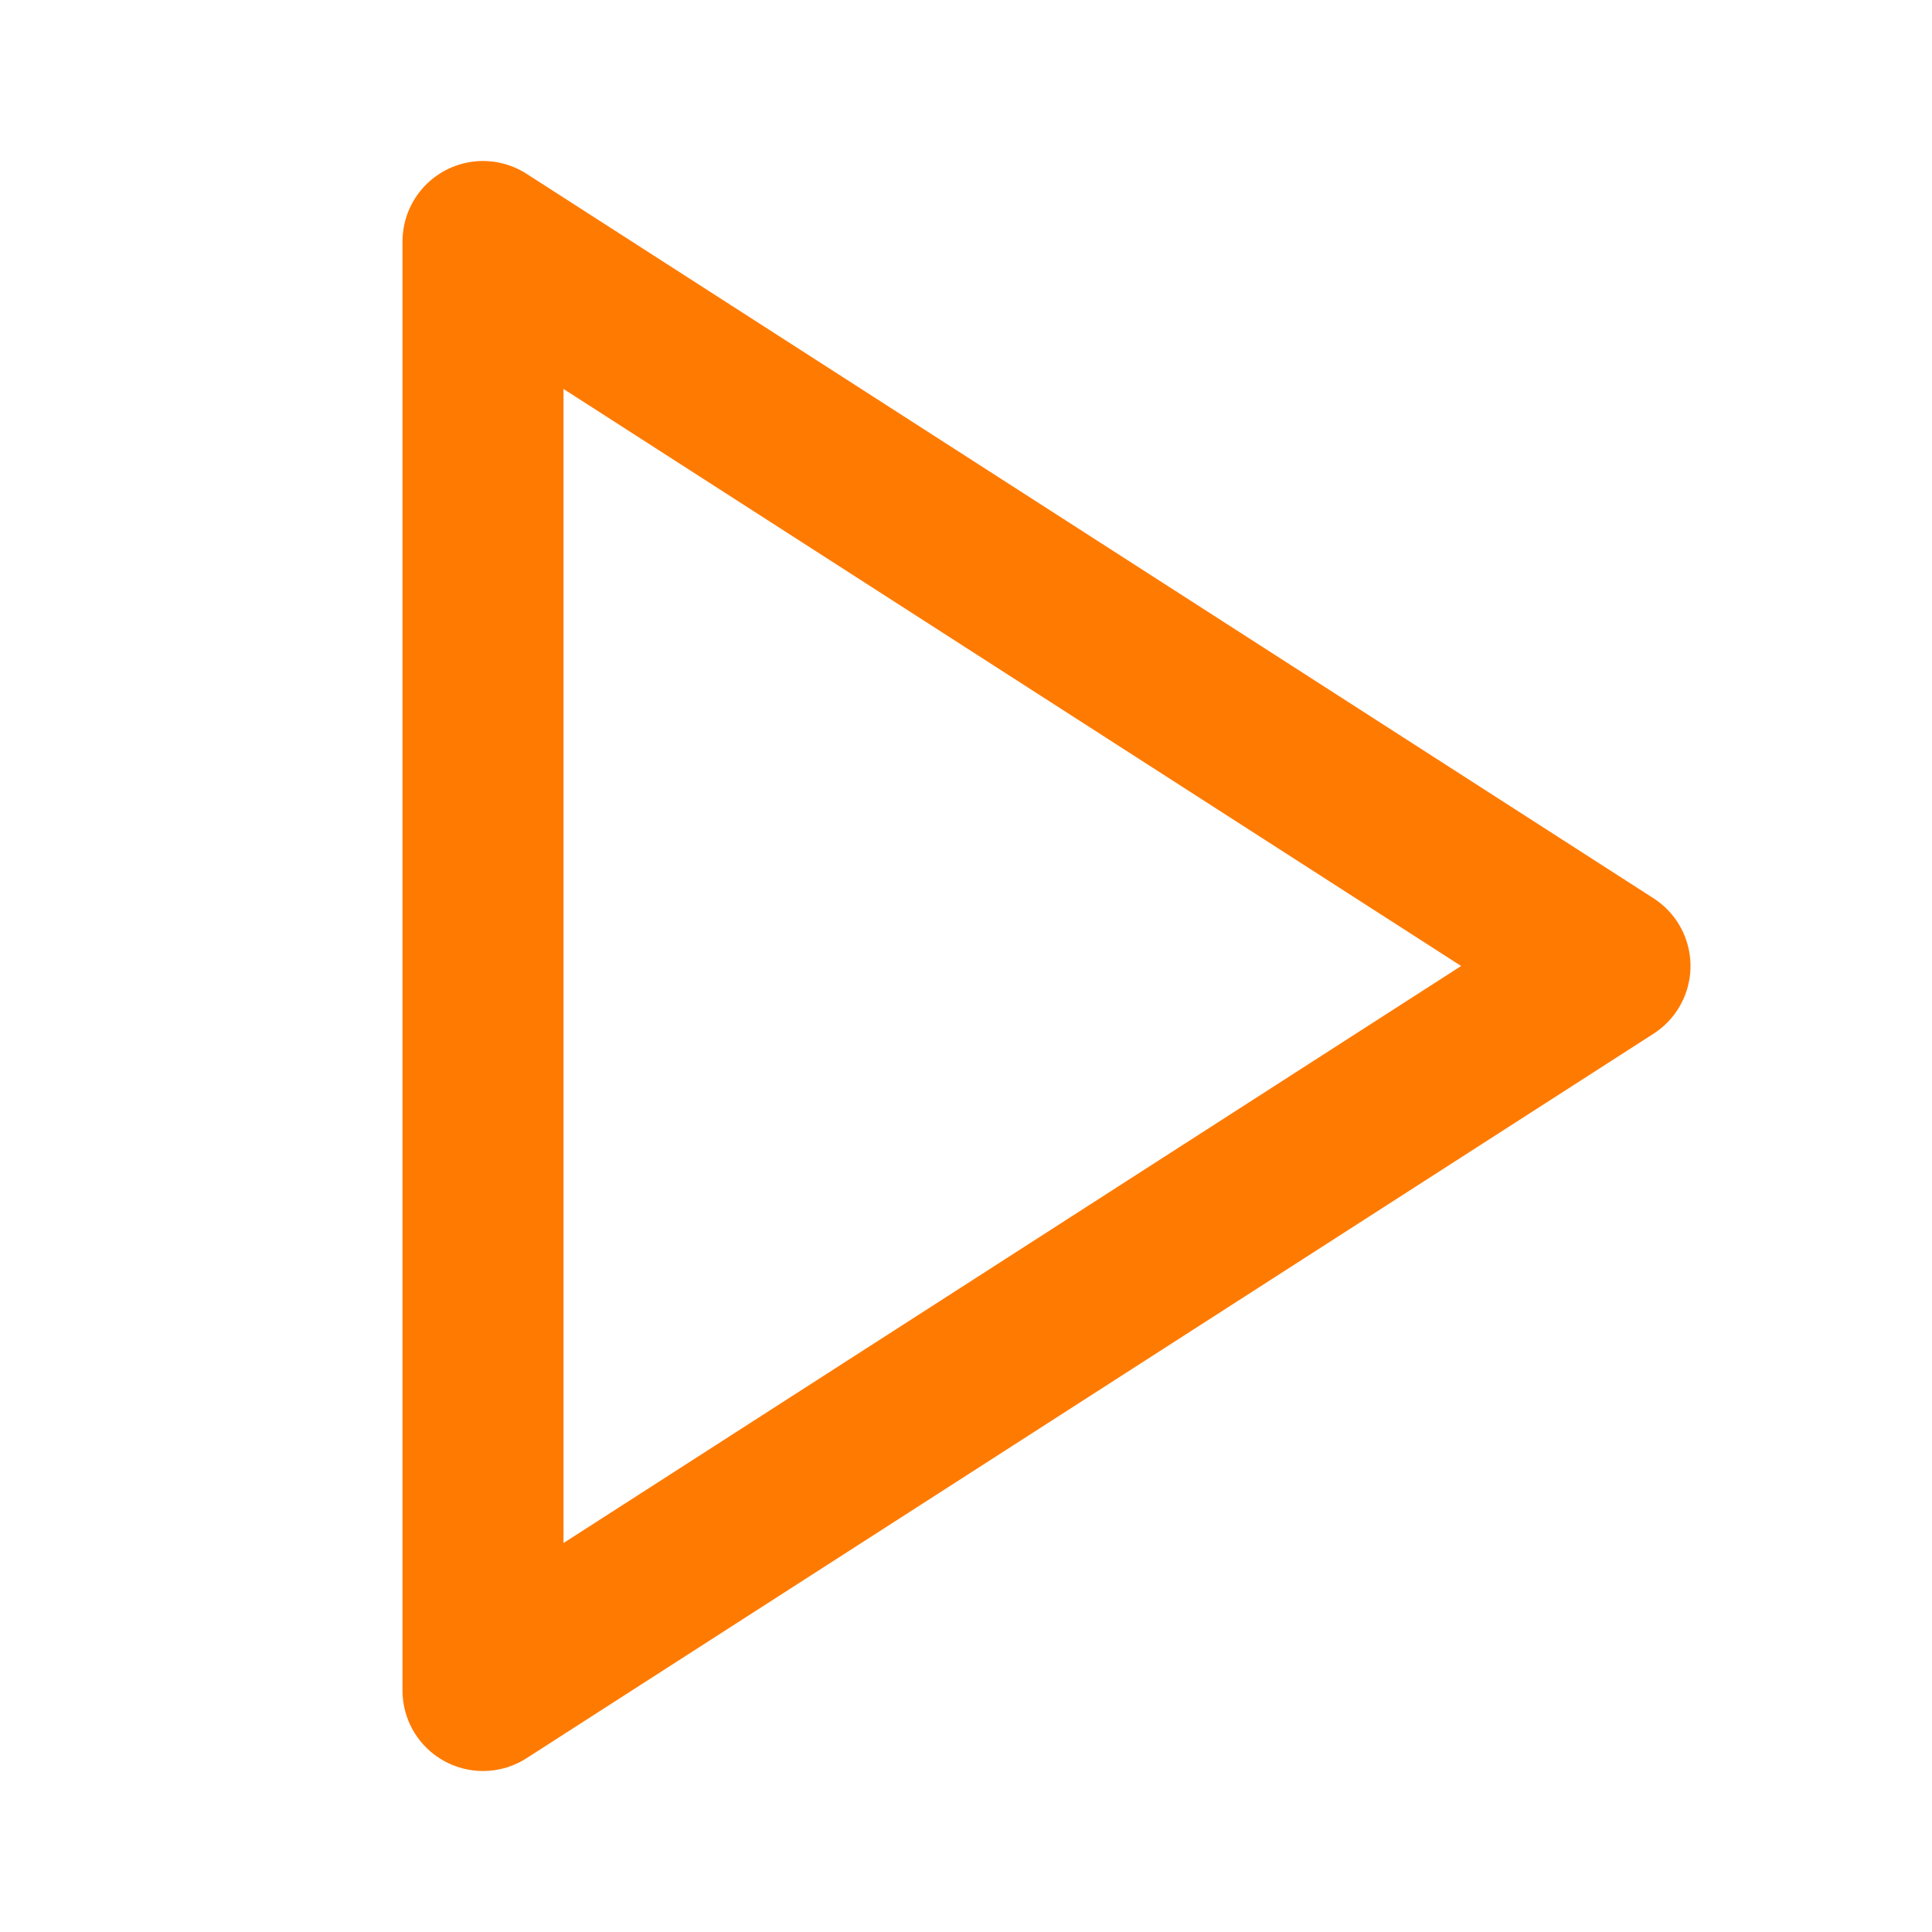
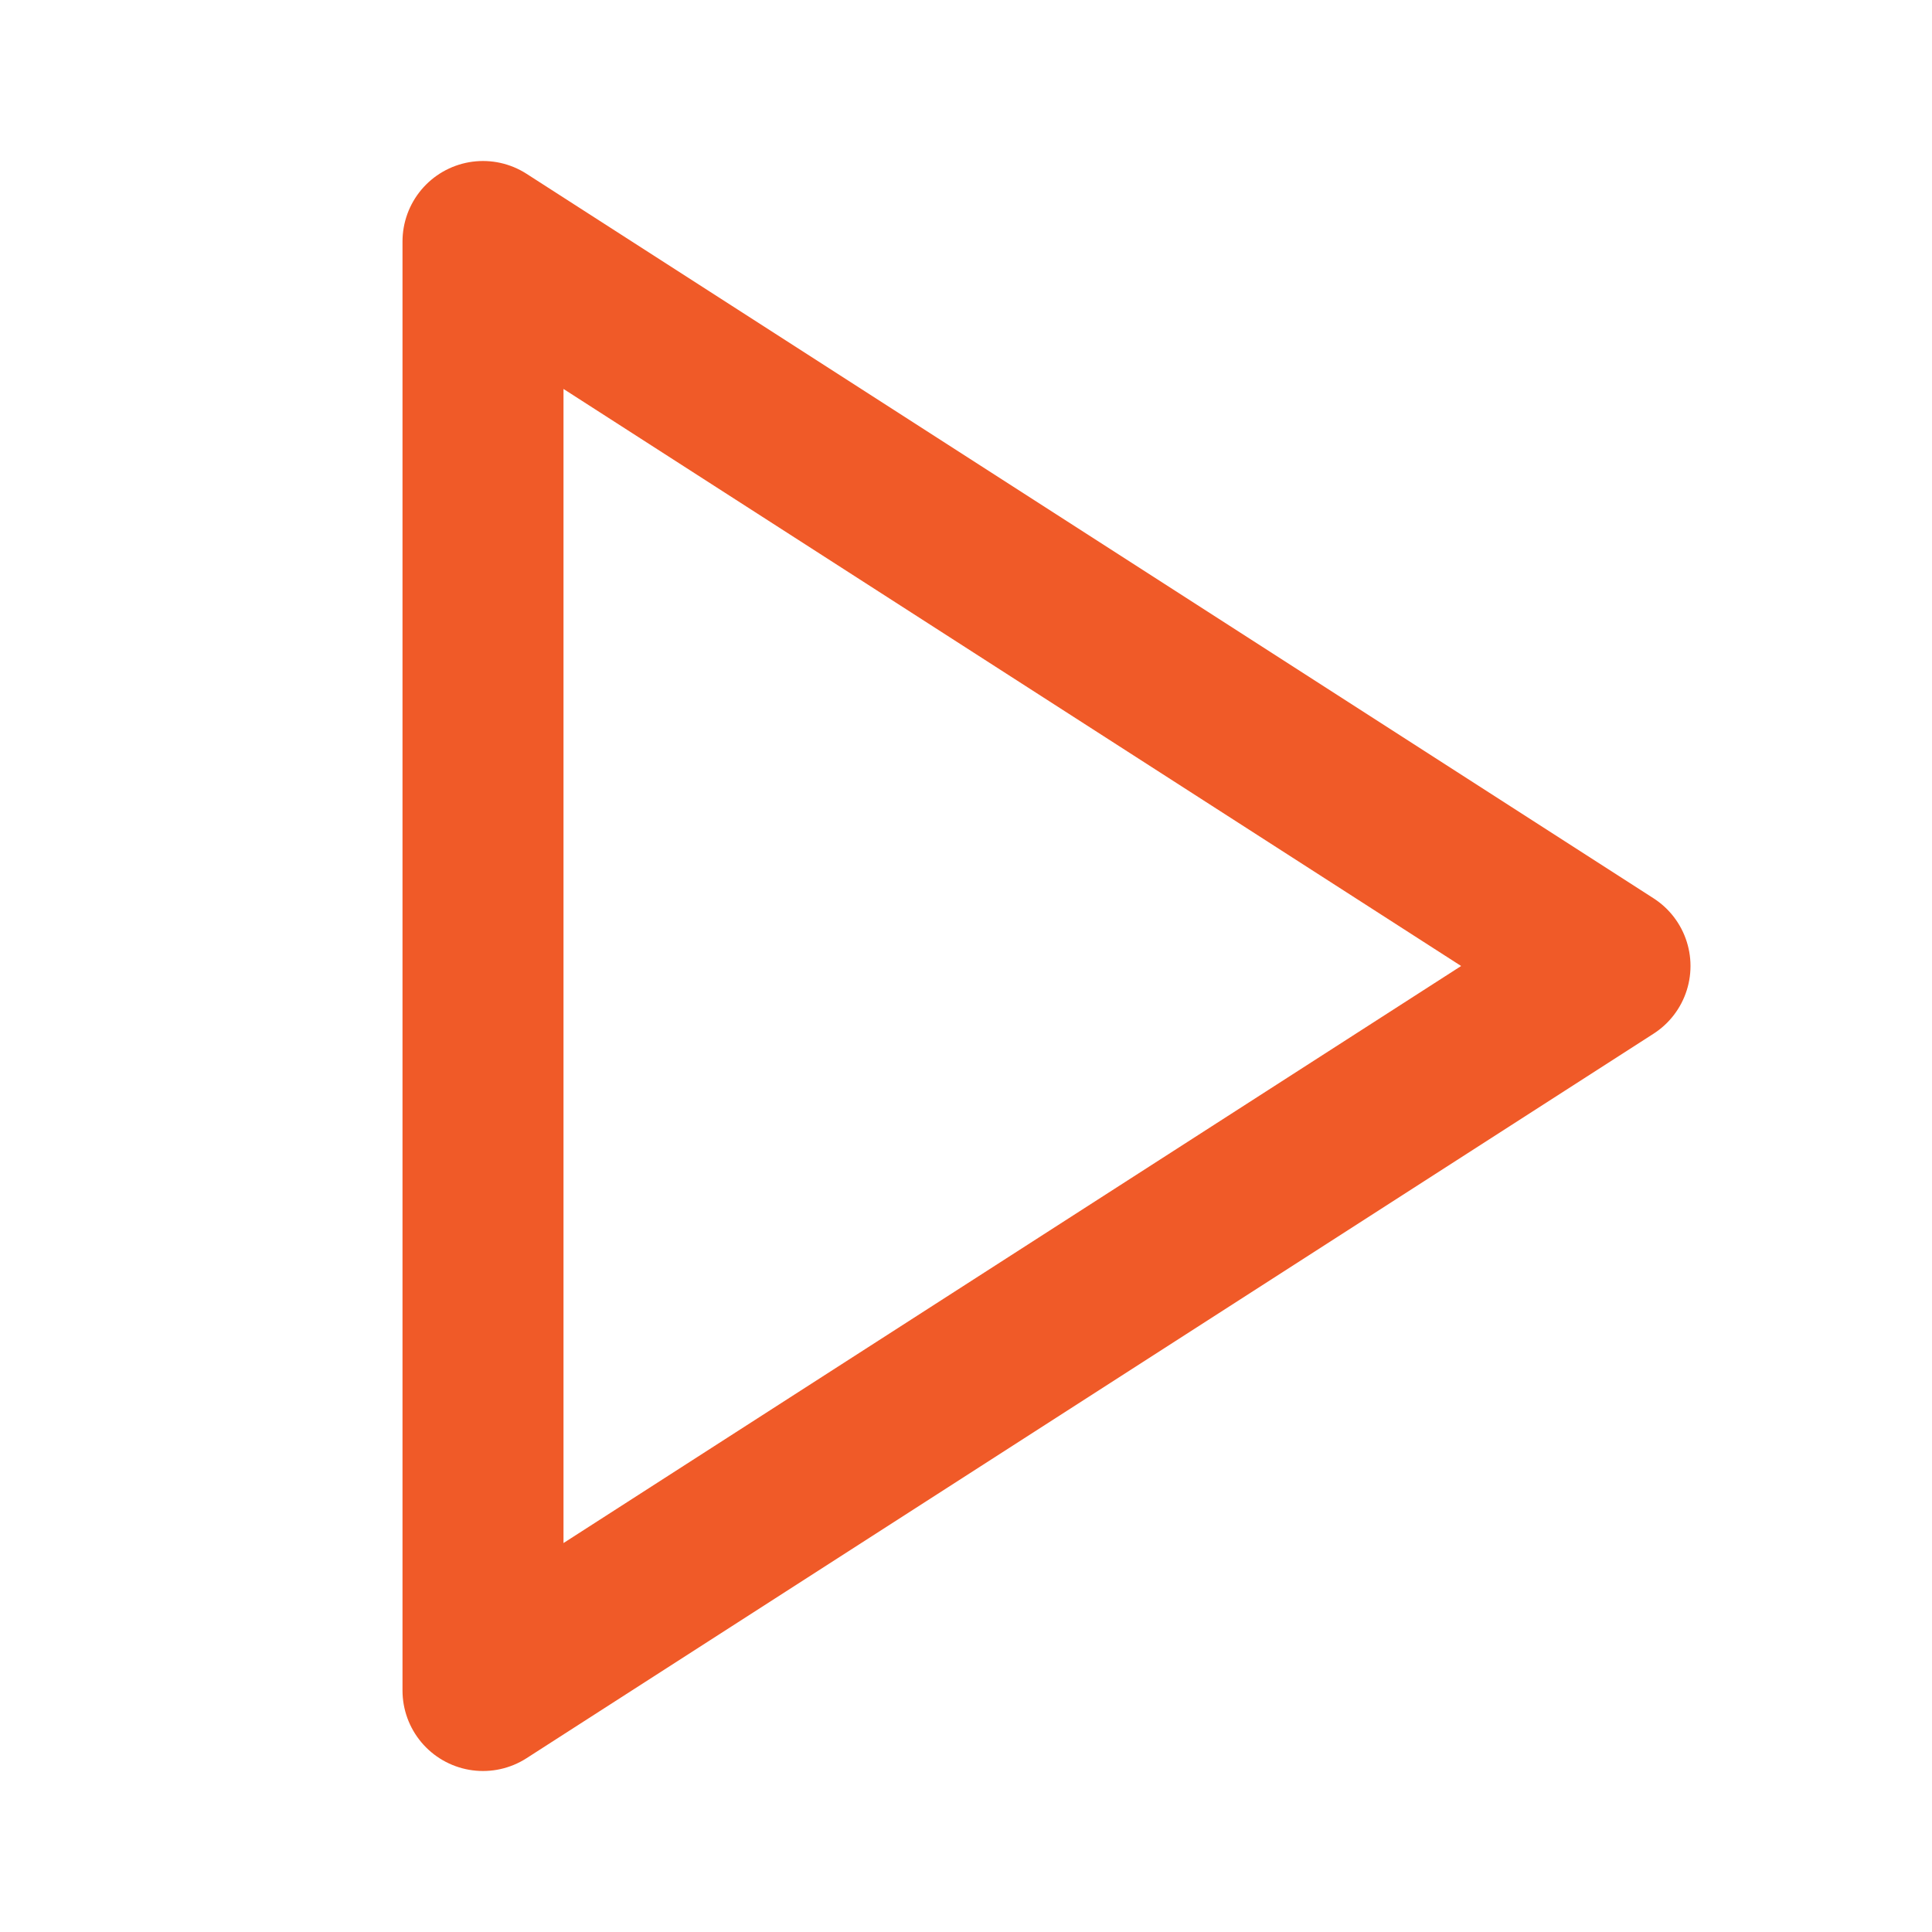
- <svg xmlns="http://www.w3.org/2000/svg" class="lucide lucide-play" width="24" height="24" viewBox="0 0 24 24" fill="none" stroke="#FF7A00" stroke-width="2" stroke-linecap="round" stroke-linejoin="round">
+ <svg xmlns="http://www.w3.org/2000/svg" class="lucide lucide-play" width="24" height="24" viewBox="0 0 24 24" fill="none" stroke="#F05A28" stroke-width="2" stroke-linecap="round" stroke-linejoin="round">
  <polygon points="6 3 20 12 6 21 6 3" />
</svg>
